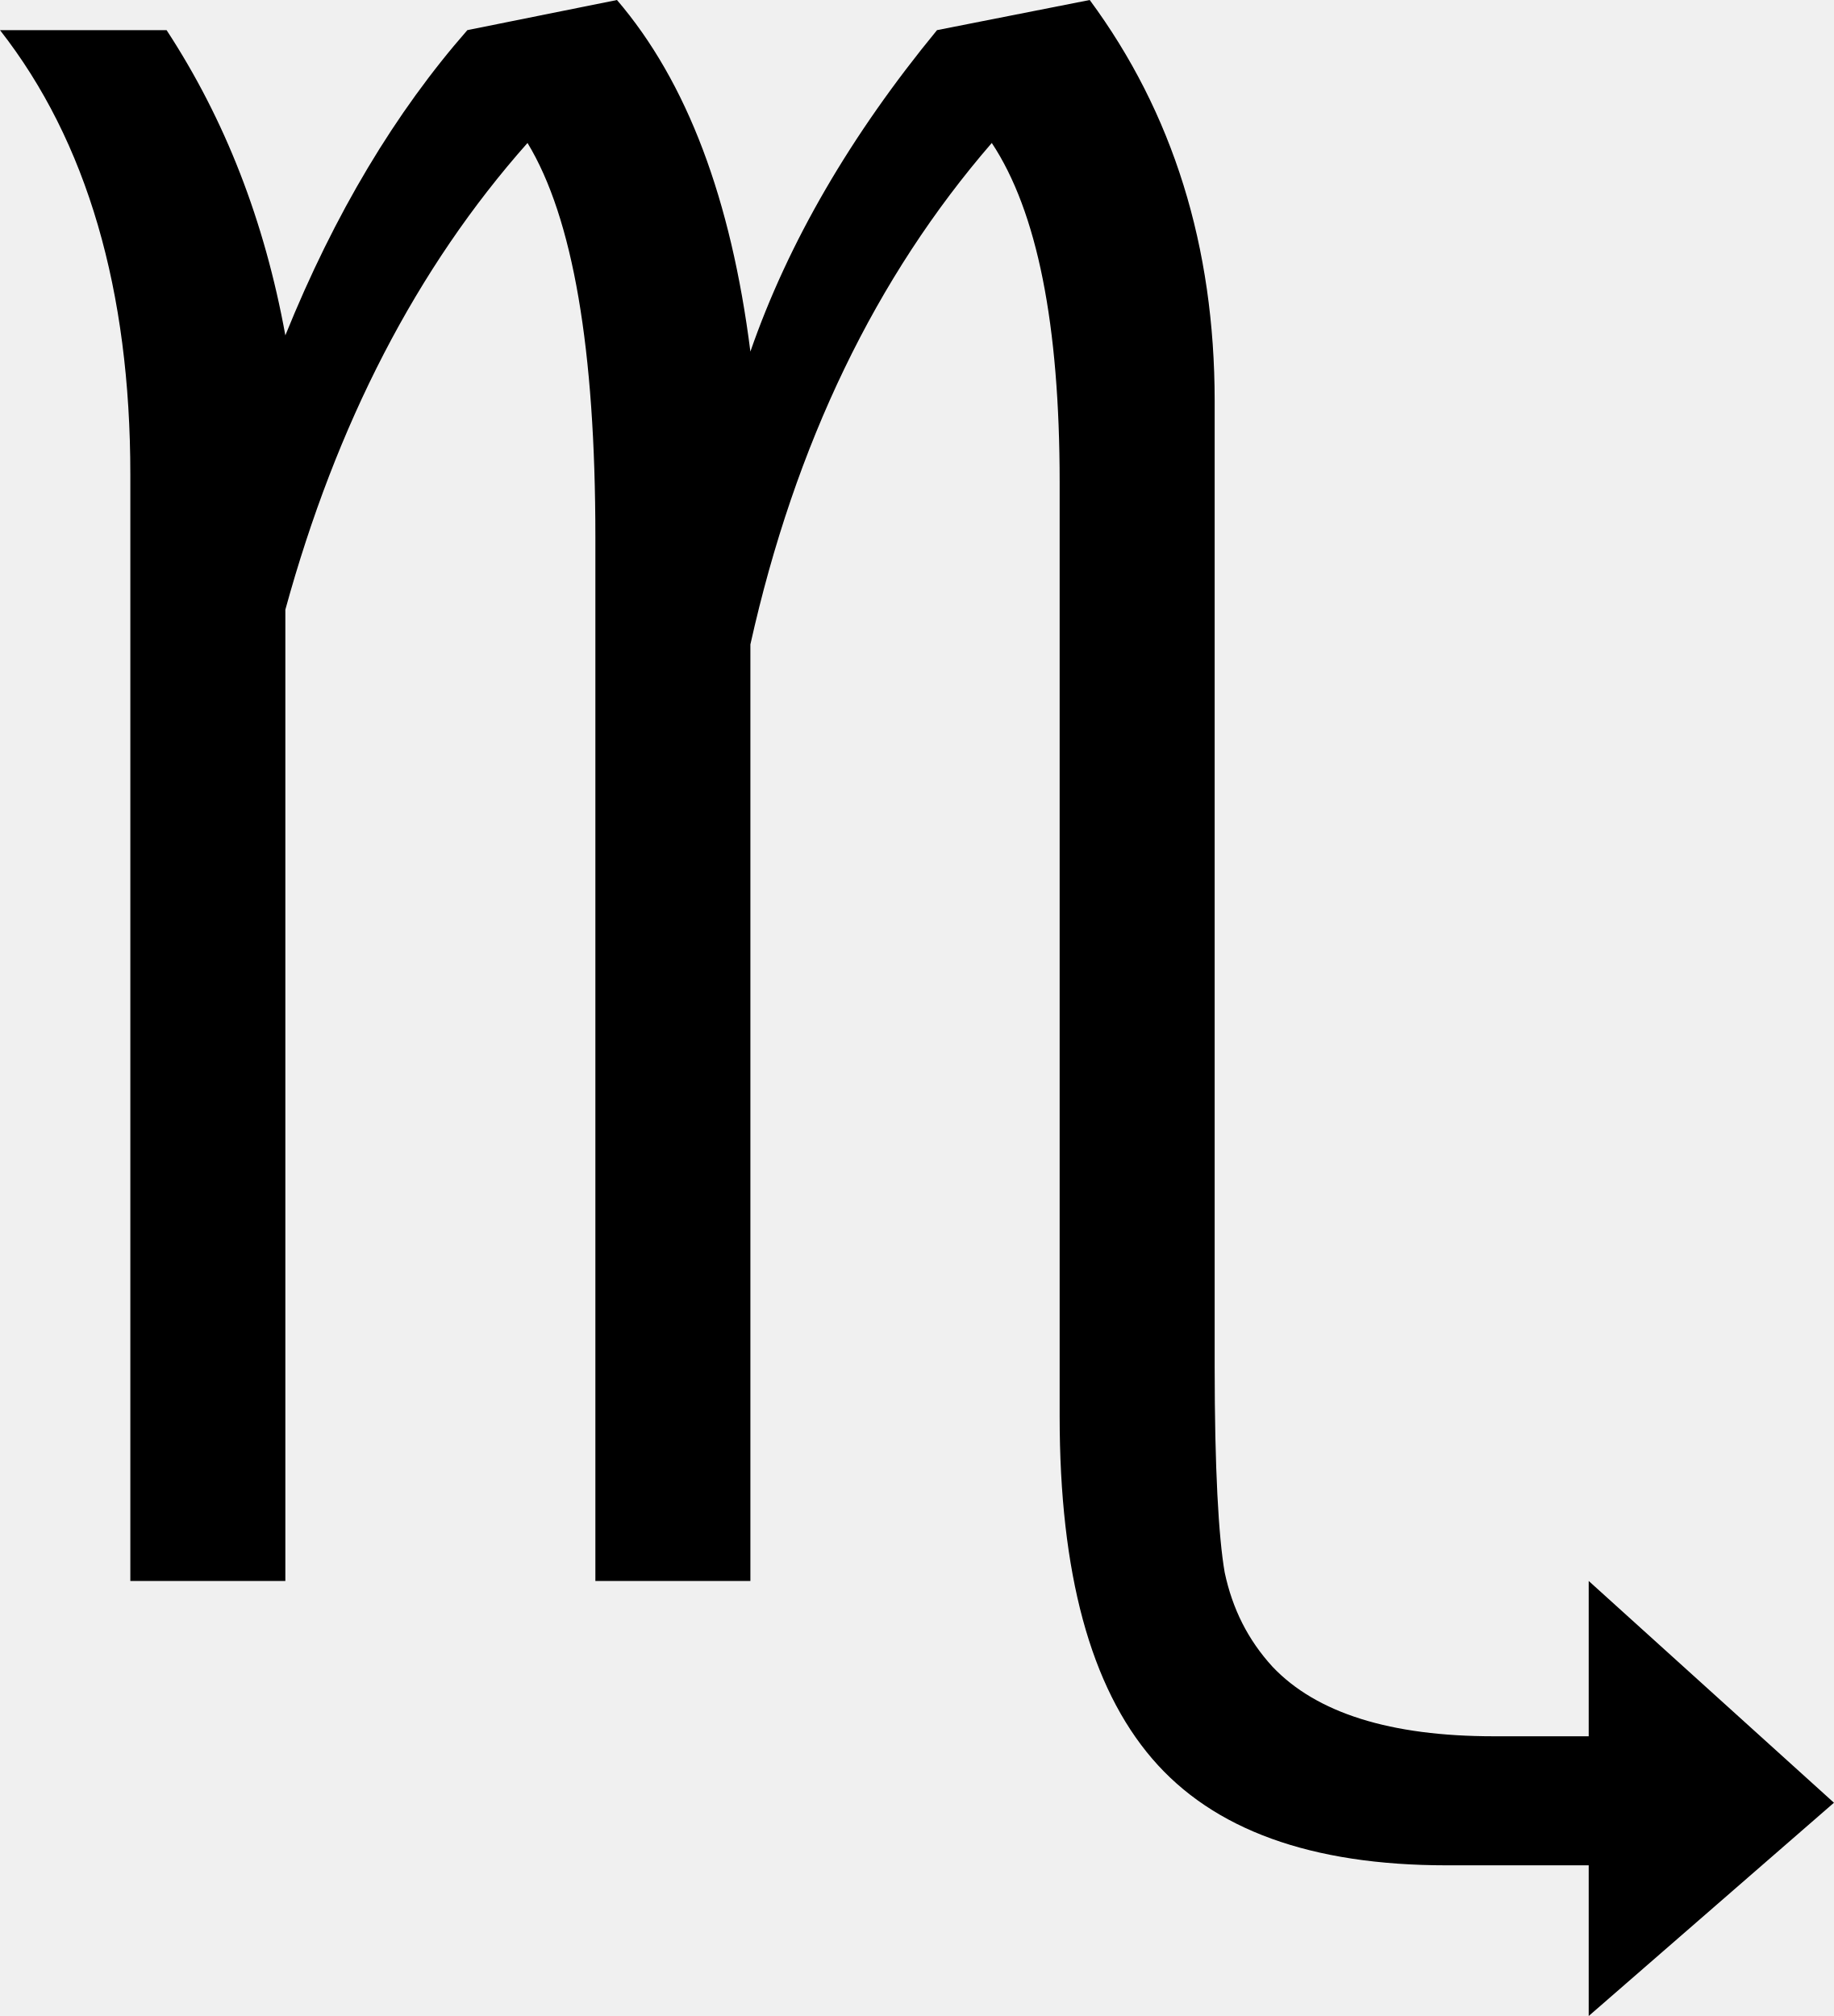
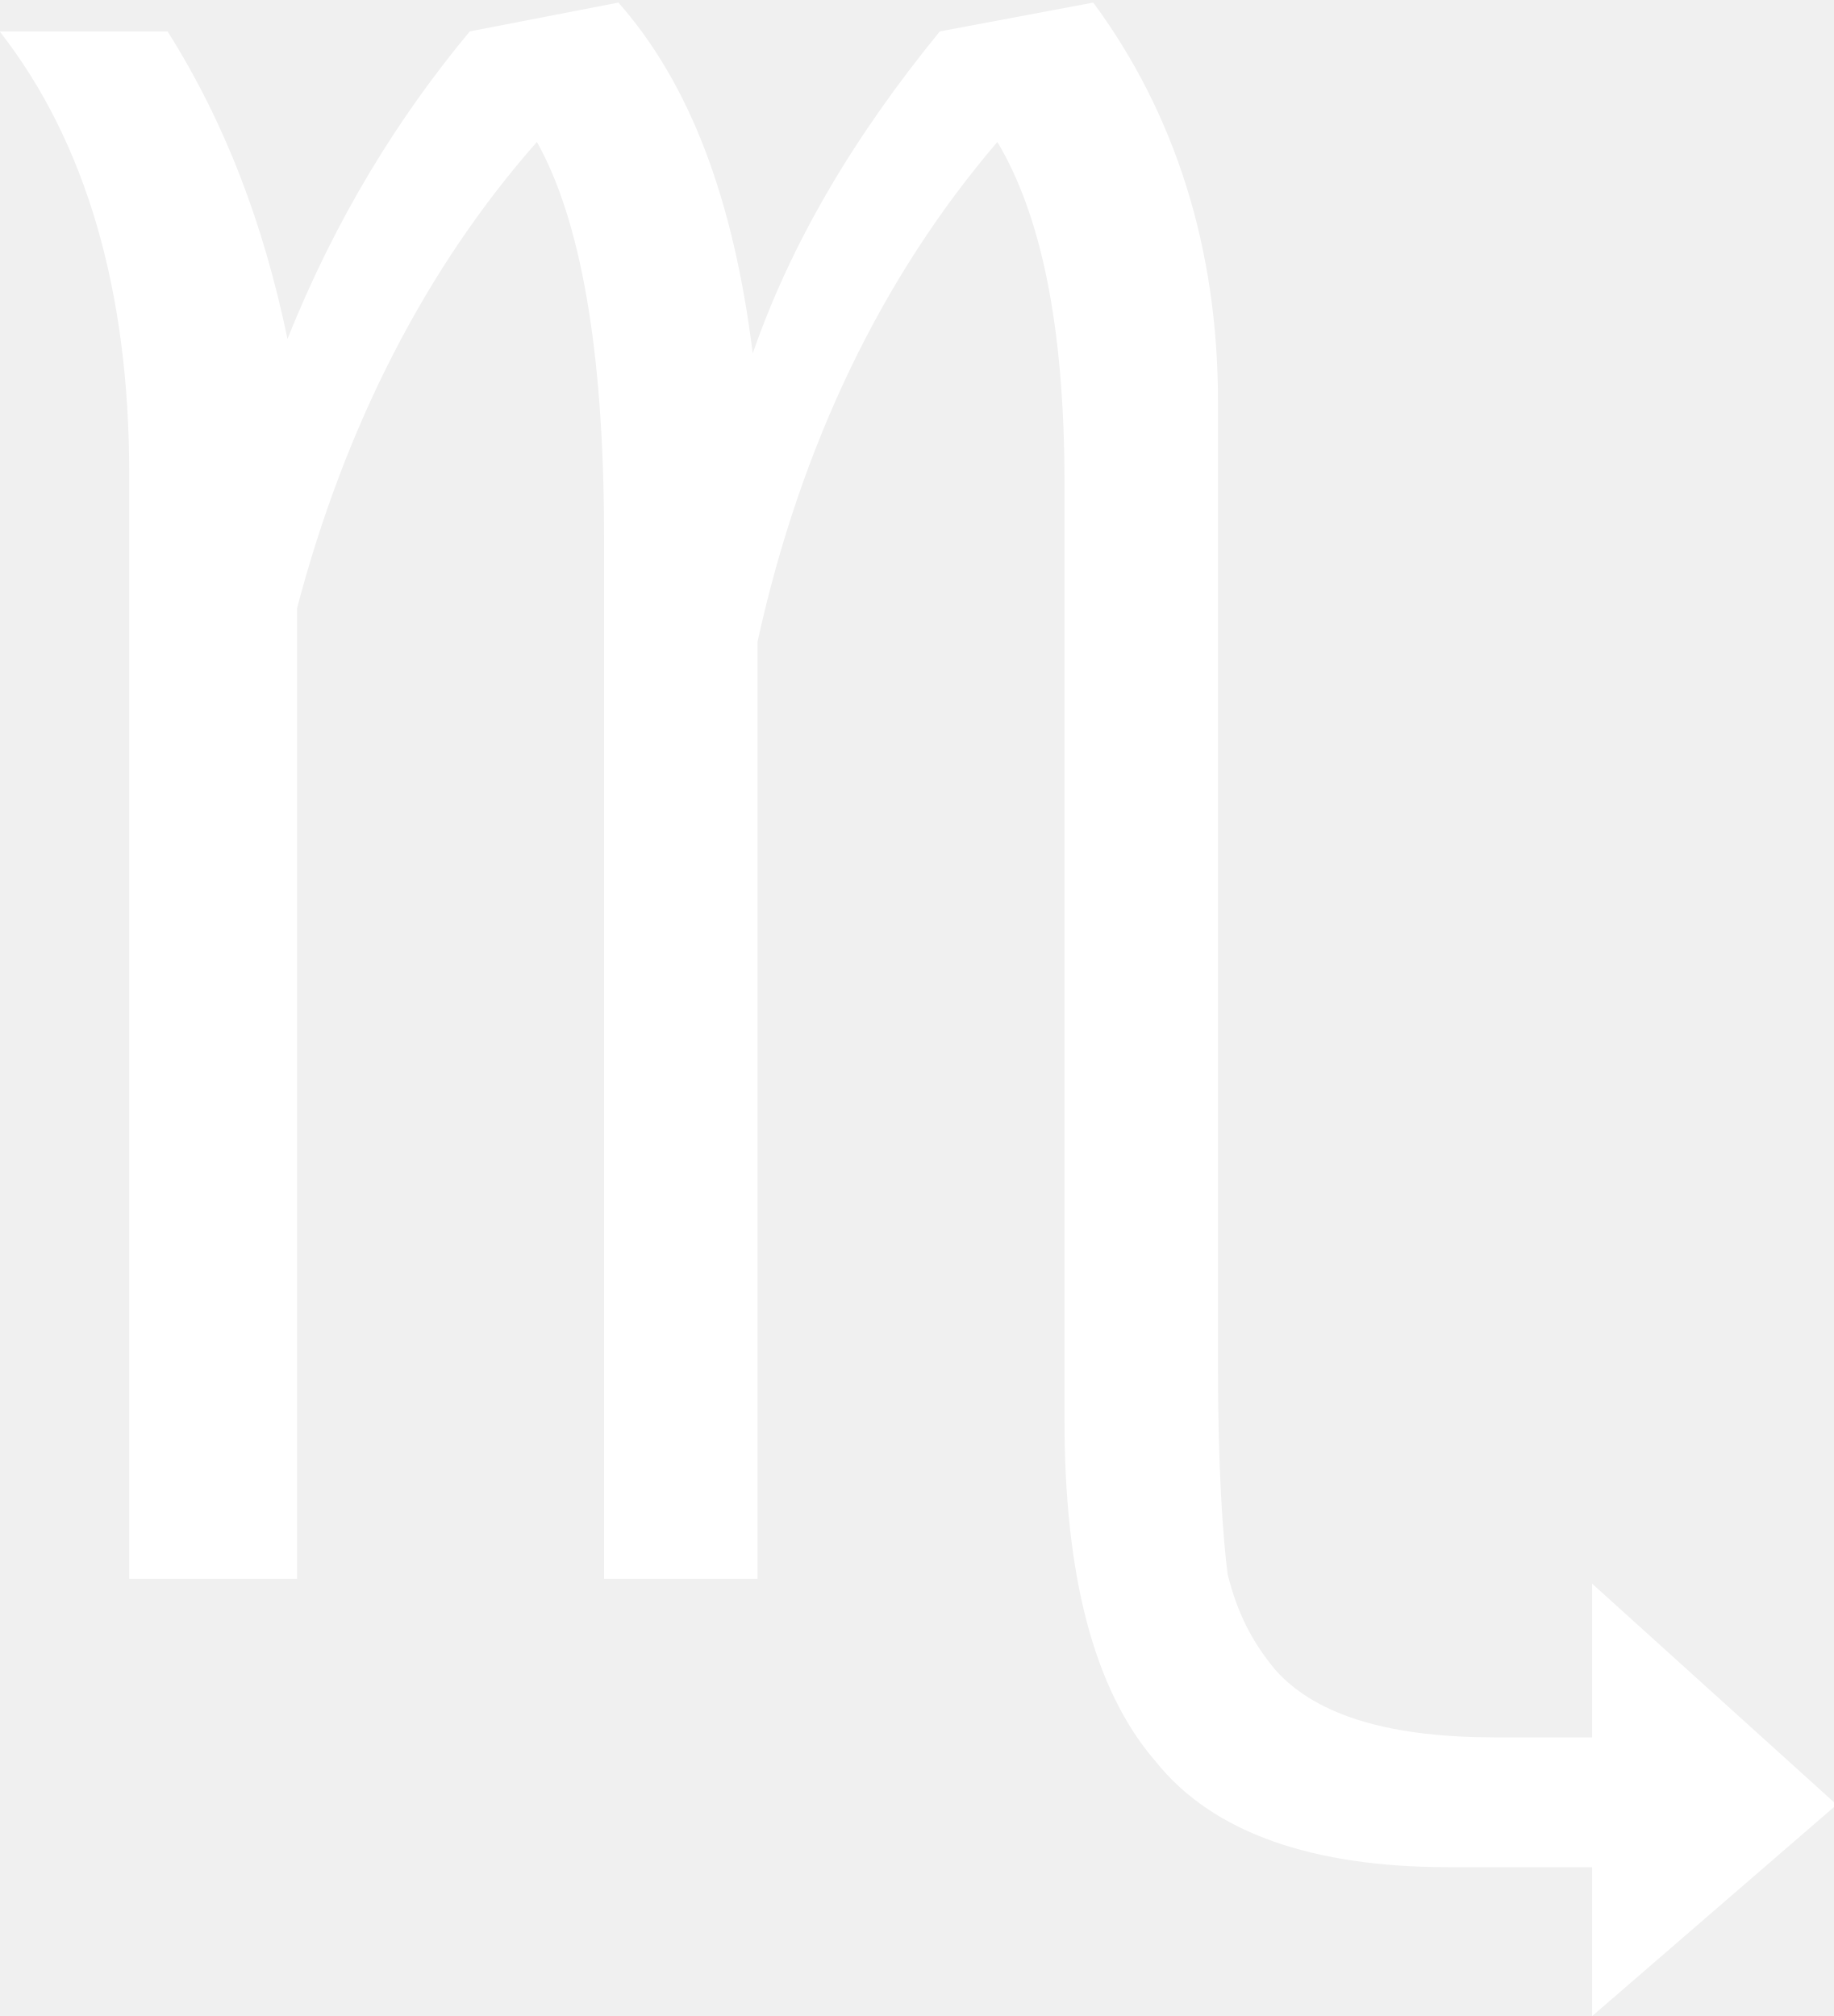
- <svg xmlns="http://www.w3.org/2000/svg" xml:space="preserve" width="171pt" height="188pt" style="shape-rendering:geometricPrecision; text-rendering:geometricPrecision; image-rendering:optimizeQuality; fill-rule:evenodd" viewBox="0 0 8268 11692" id="svg650">
-   <defs id="defs651">
-     <style type="text/css" id="style652">
-     .fil0 {fill:#000000}
-    </style>
-   </defs>
-   <g id="Layer 1" transform="matrix(4.472138,0,0,4.481411,-13347.59,-19910.91)">
-     <path class="fil0" d="M2889 6489l0 -1432c0,-238 -56,-431 -169,-575l216 0c76,116 127,247 154,395 64,-158 143,-289 236,-395l194 -39c91,106 148,258 173,455 49,-141 130,-280 242,-416l198 -39c108,146 162,319 162,519l0 1250c0,131 5,220 13,266 10,47 30,87 62,122 57,60 153,90 287,90l123 0 0 -201 318 287 -318 276 0 -195 -184 0c-176,0 -303,-46 -382,-138 -80,-93 -120,-240 -120,-443l0 -1209c0,-204 -29,-350 -88,-439 -150,173 -255,389 -313,649l0 1212 -201 0 0 -1351c0,-243 -29,-413 -88,-510 -144,162 -248,364 -314,604l0 1257 -201 0z" id="path654" />
+ <svg xmlns="http://www.w3.org/2000/svg" version="1.1" id="svg650" x="0px" y="0px" viewBox="-212 326.9 171 188" style="enable-background:new -212 326.9 171 188;" xml:space="preserve">
+   <style type="text/css">
+ 	.st0{fill:#FFFFFF;}
+ </style>
+   <g id="Layer_1" transform="matrix(4.472138,0,0,4.481411,-13347.59,-19910.91)">
+     <path id="path654" class="st0" d="M2939.9,4548.8v-23c0-3.8-0.9-6.9-2.7-9.2h3.5c1.2,1.9,2,4,2.5,6.4c1-2.5,2.3-4.6,3.8-6.4   l3.1-0.6c1.5,1.7,2.4,4.1,2.8,7.3c0.8-2.3,2.1-4.5,3.9-6.7l3.2-0.6c1.7,2.3,2.6,5.1,2.6,8.3v20.1c0,2.1,0.1,3.5,0.2,4.3   c0.2,0.8,0.5,1.4,1,2c0.9,1,2.5,1.4,4.6,1.4h2v-3.2l5.1,4.6l-5.1,4.4v-3.1h-3c-2.8,0-4.9-0.7-6.1-2.2c-1.3-1.5-1.9-3.9-1.9-7.1   V4526c0-3.3-0.5-5.6-1.4-7.1c-2.4,2.8-4.1,6.3-5,10.4v19.5h-3.2v-21.7c0-3.9-0.5-6.6-1.4-8.2c-2.3,2.6-4,5.9-5,9.7v20.2H2939.9z" />
  </g>
</svg>
